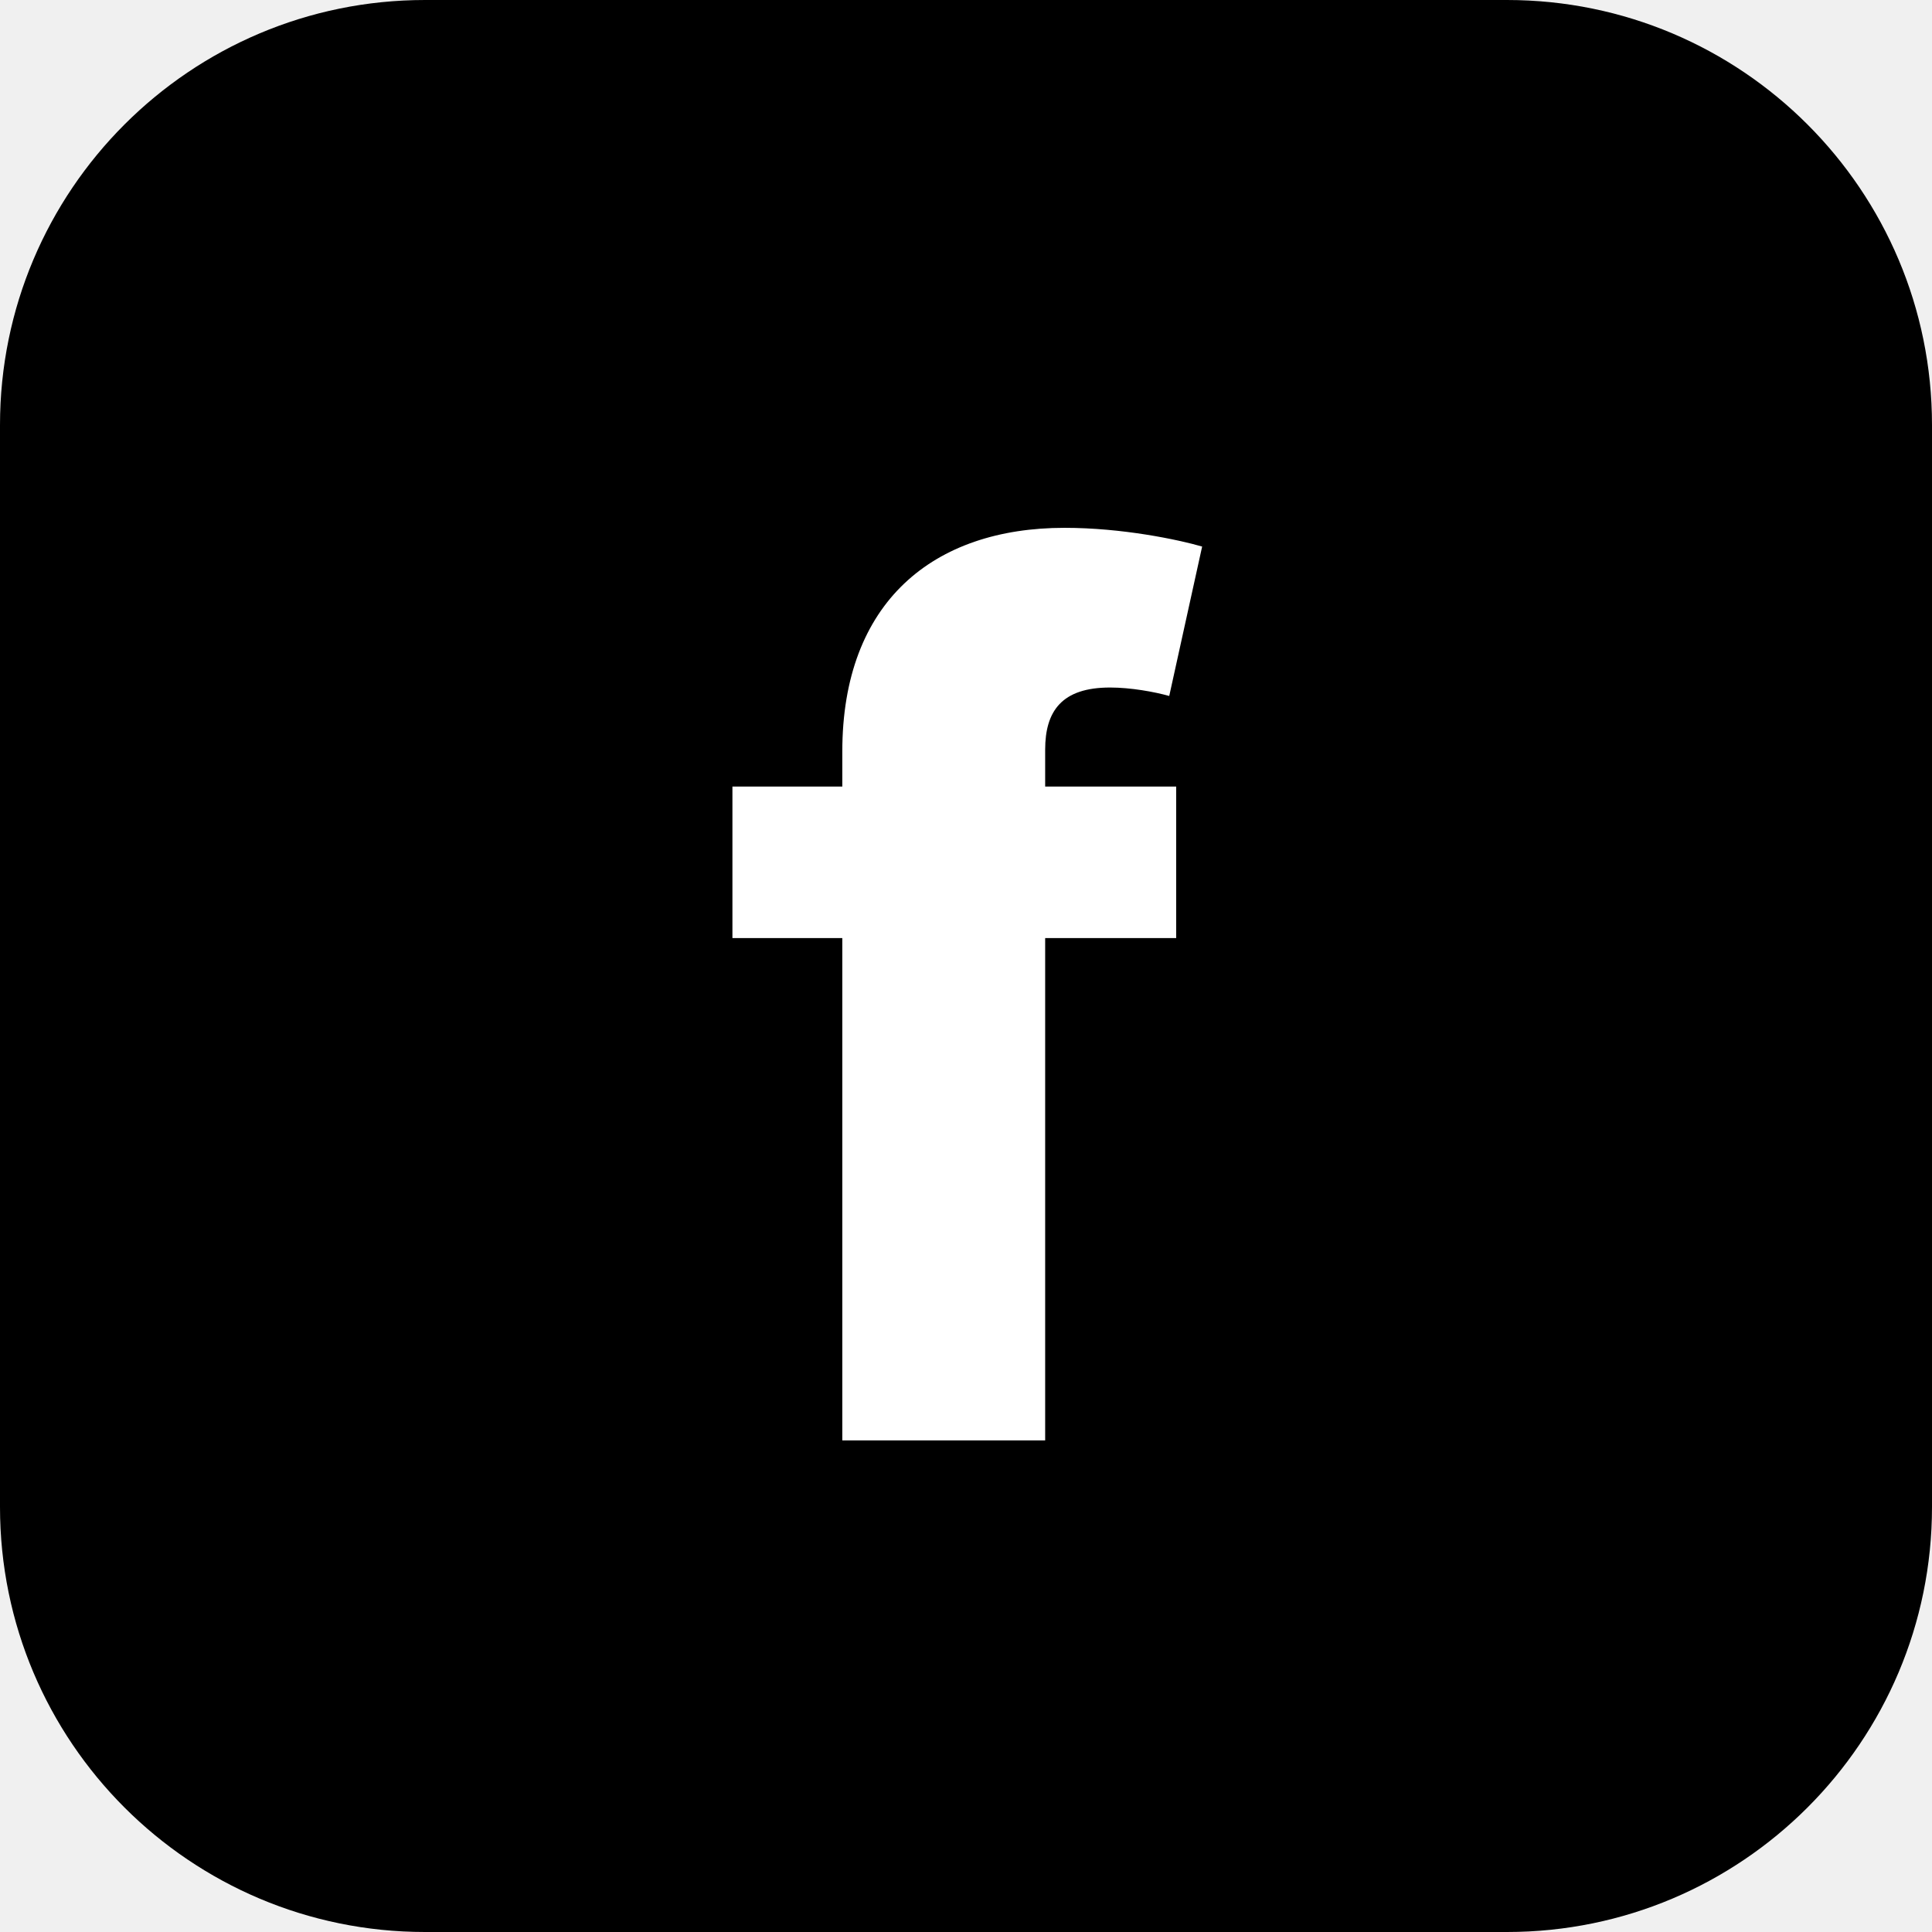
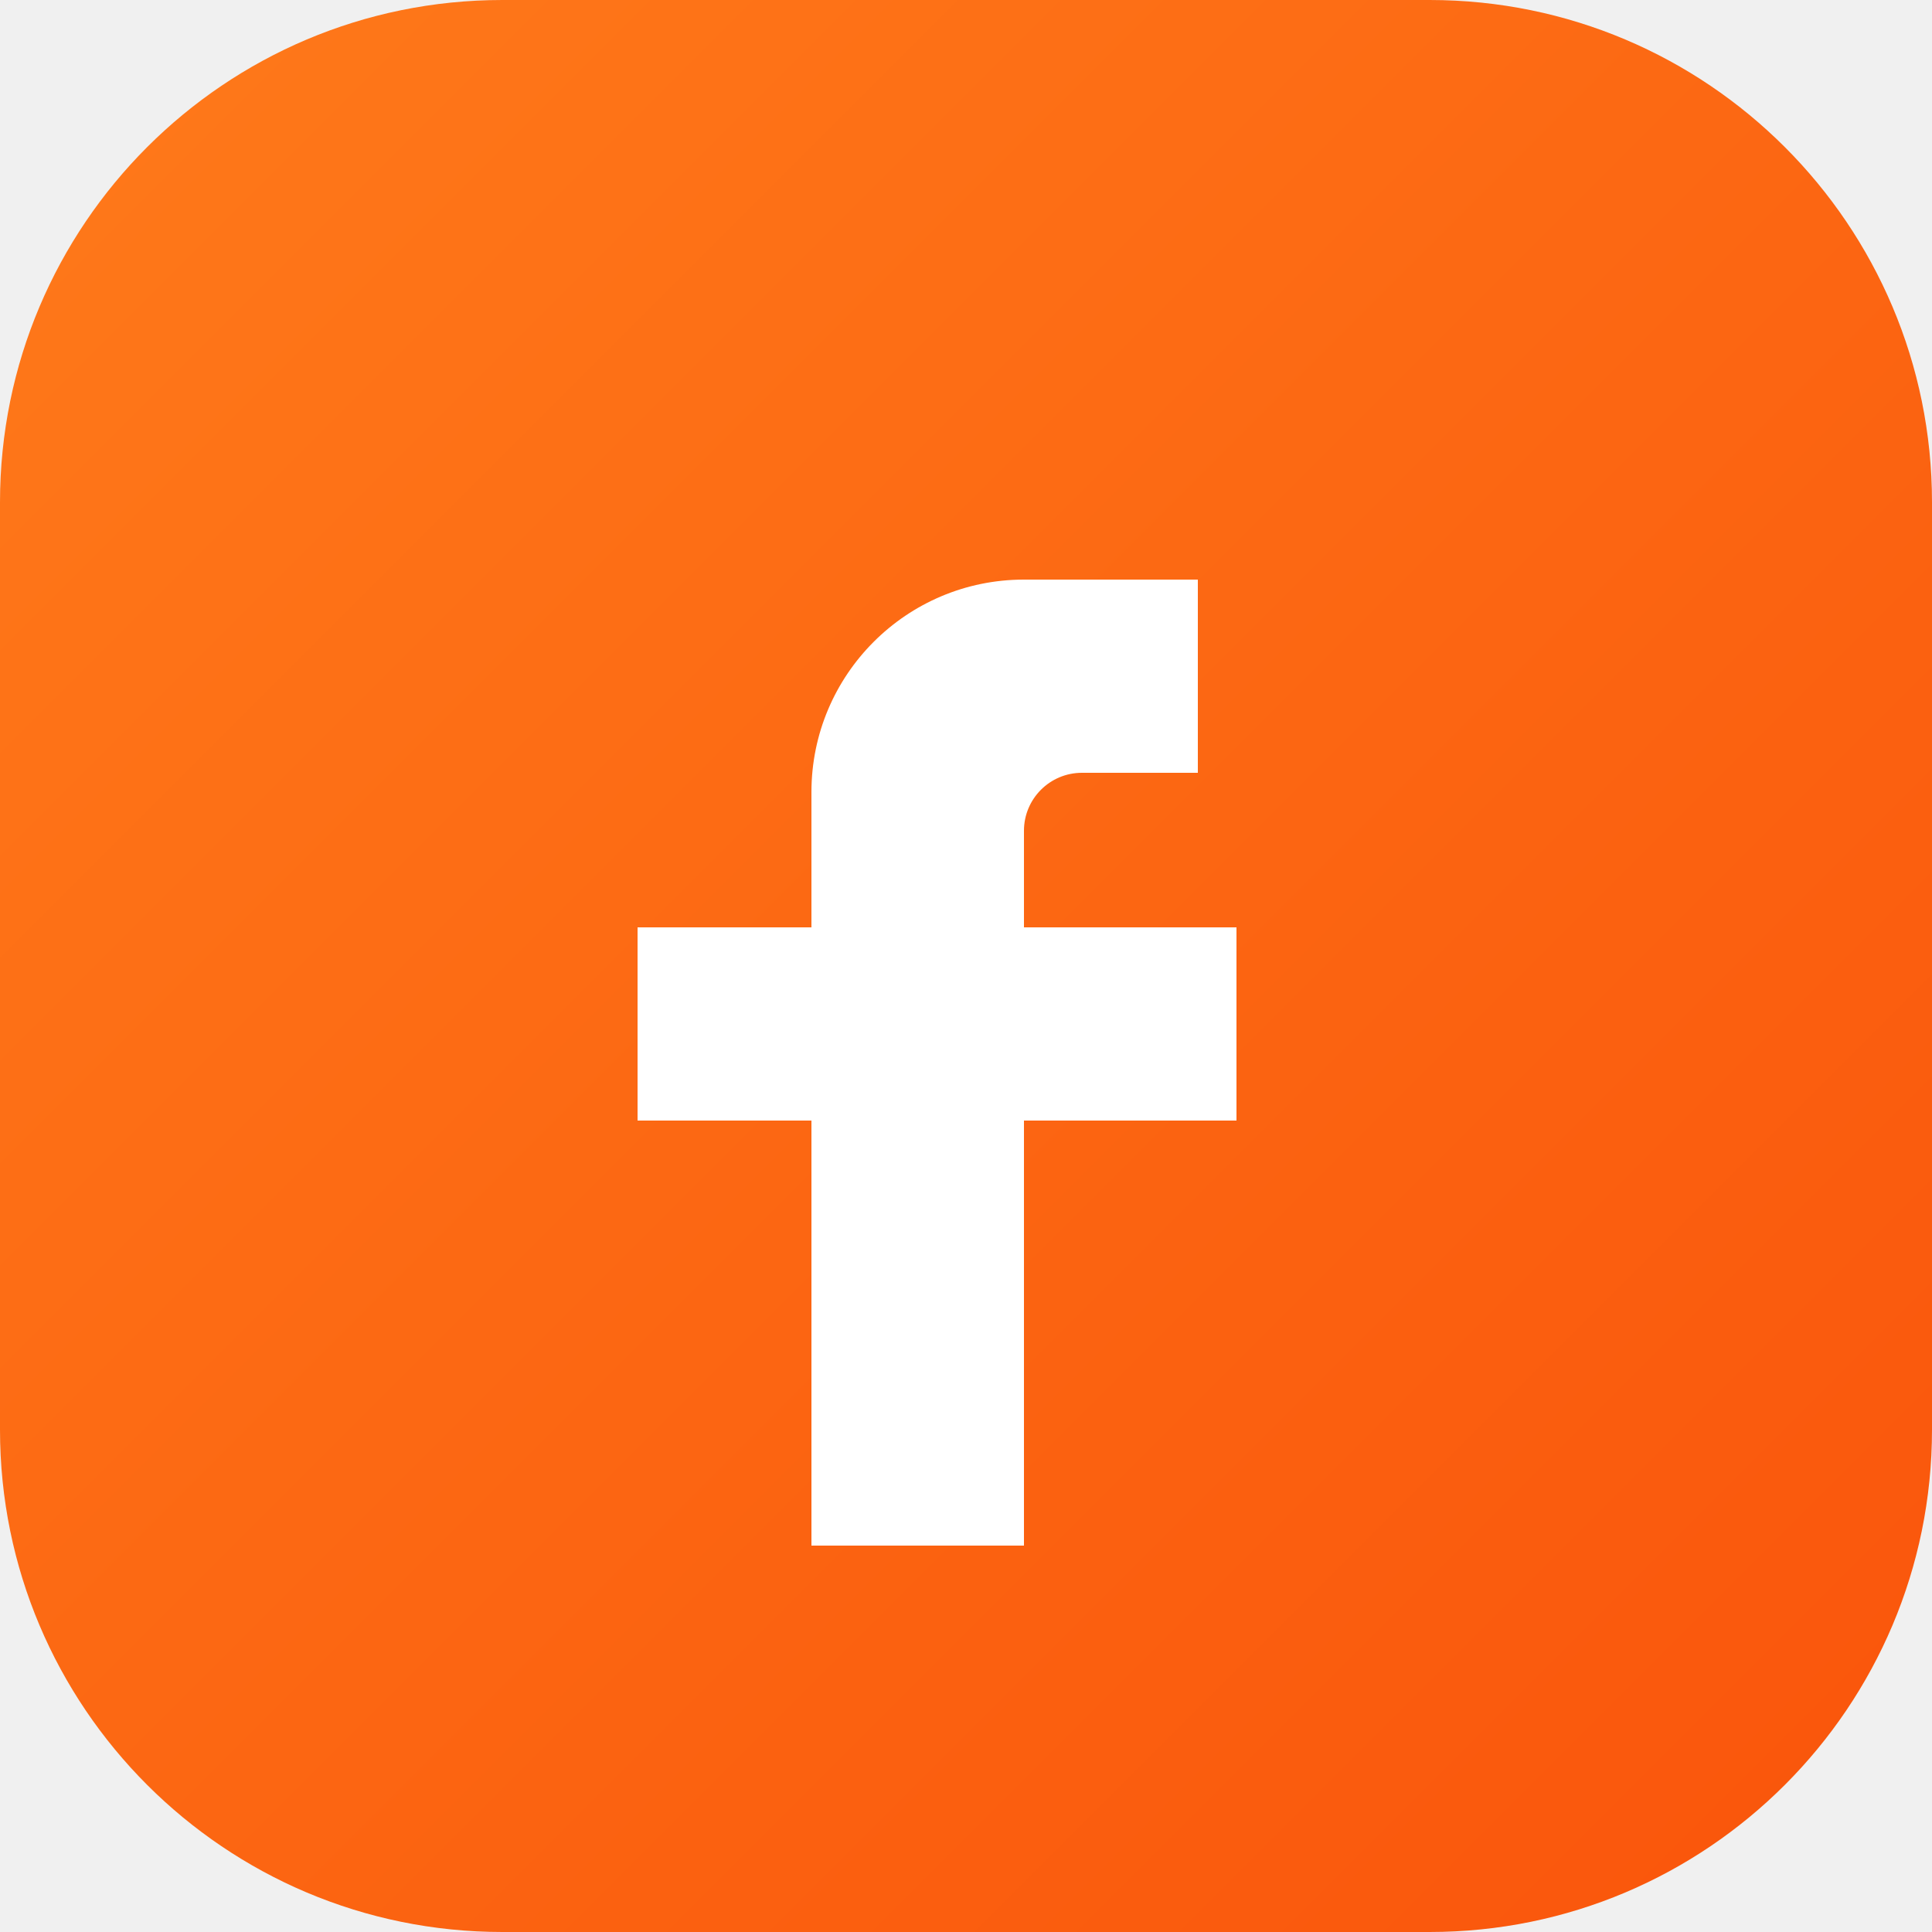
<svg xmlns="http://www.w3.org/2000/svg" viewBox="0 0 100 100" width="100" height="100">
-   <rect width="100" height="100" rx="22" fill="#000000" />
-   <text x="50" y="52" text-anchor="middle" dominant-baseline="central" font-family="Inter, system-ui, sans-serif" font-weight="800" font-size="62" fill="#ffffff">f</text>
+   <defs>
+     <linearGradient id="g" x1="0" y1="0" x2="1" y2="1">
+       <stop offset="0%" stop-color="#ff7a1a" />
+       <stop offset="100%" stop-color="#f9540b" />
+     </linearGradient>
+   </defs>
+   <rect width="100" height="100" rx="26" fill="url(#g)" />
+   <path d="M62 30 h-9 a11 11 0 0 0 -11 11 v7 h-9 v10 h9 v22 h11 v-22 h11 v-10 h-11 v-5 a3 3 0 0 1 3 -3 h6 z" fill="#ffffff" />
</svg>
